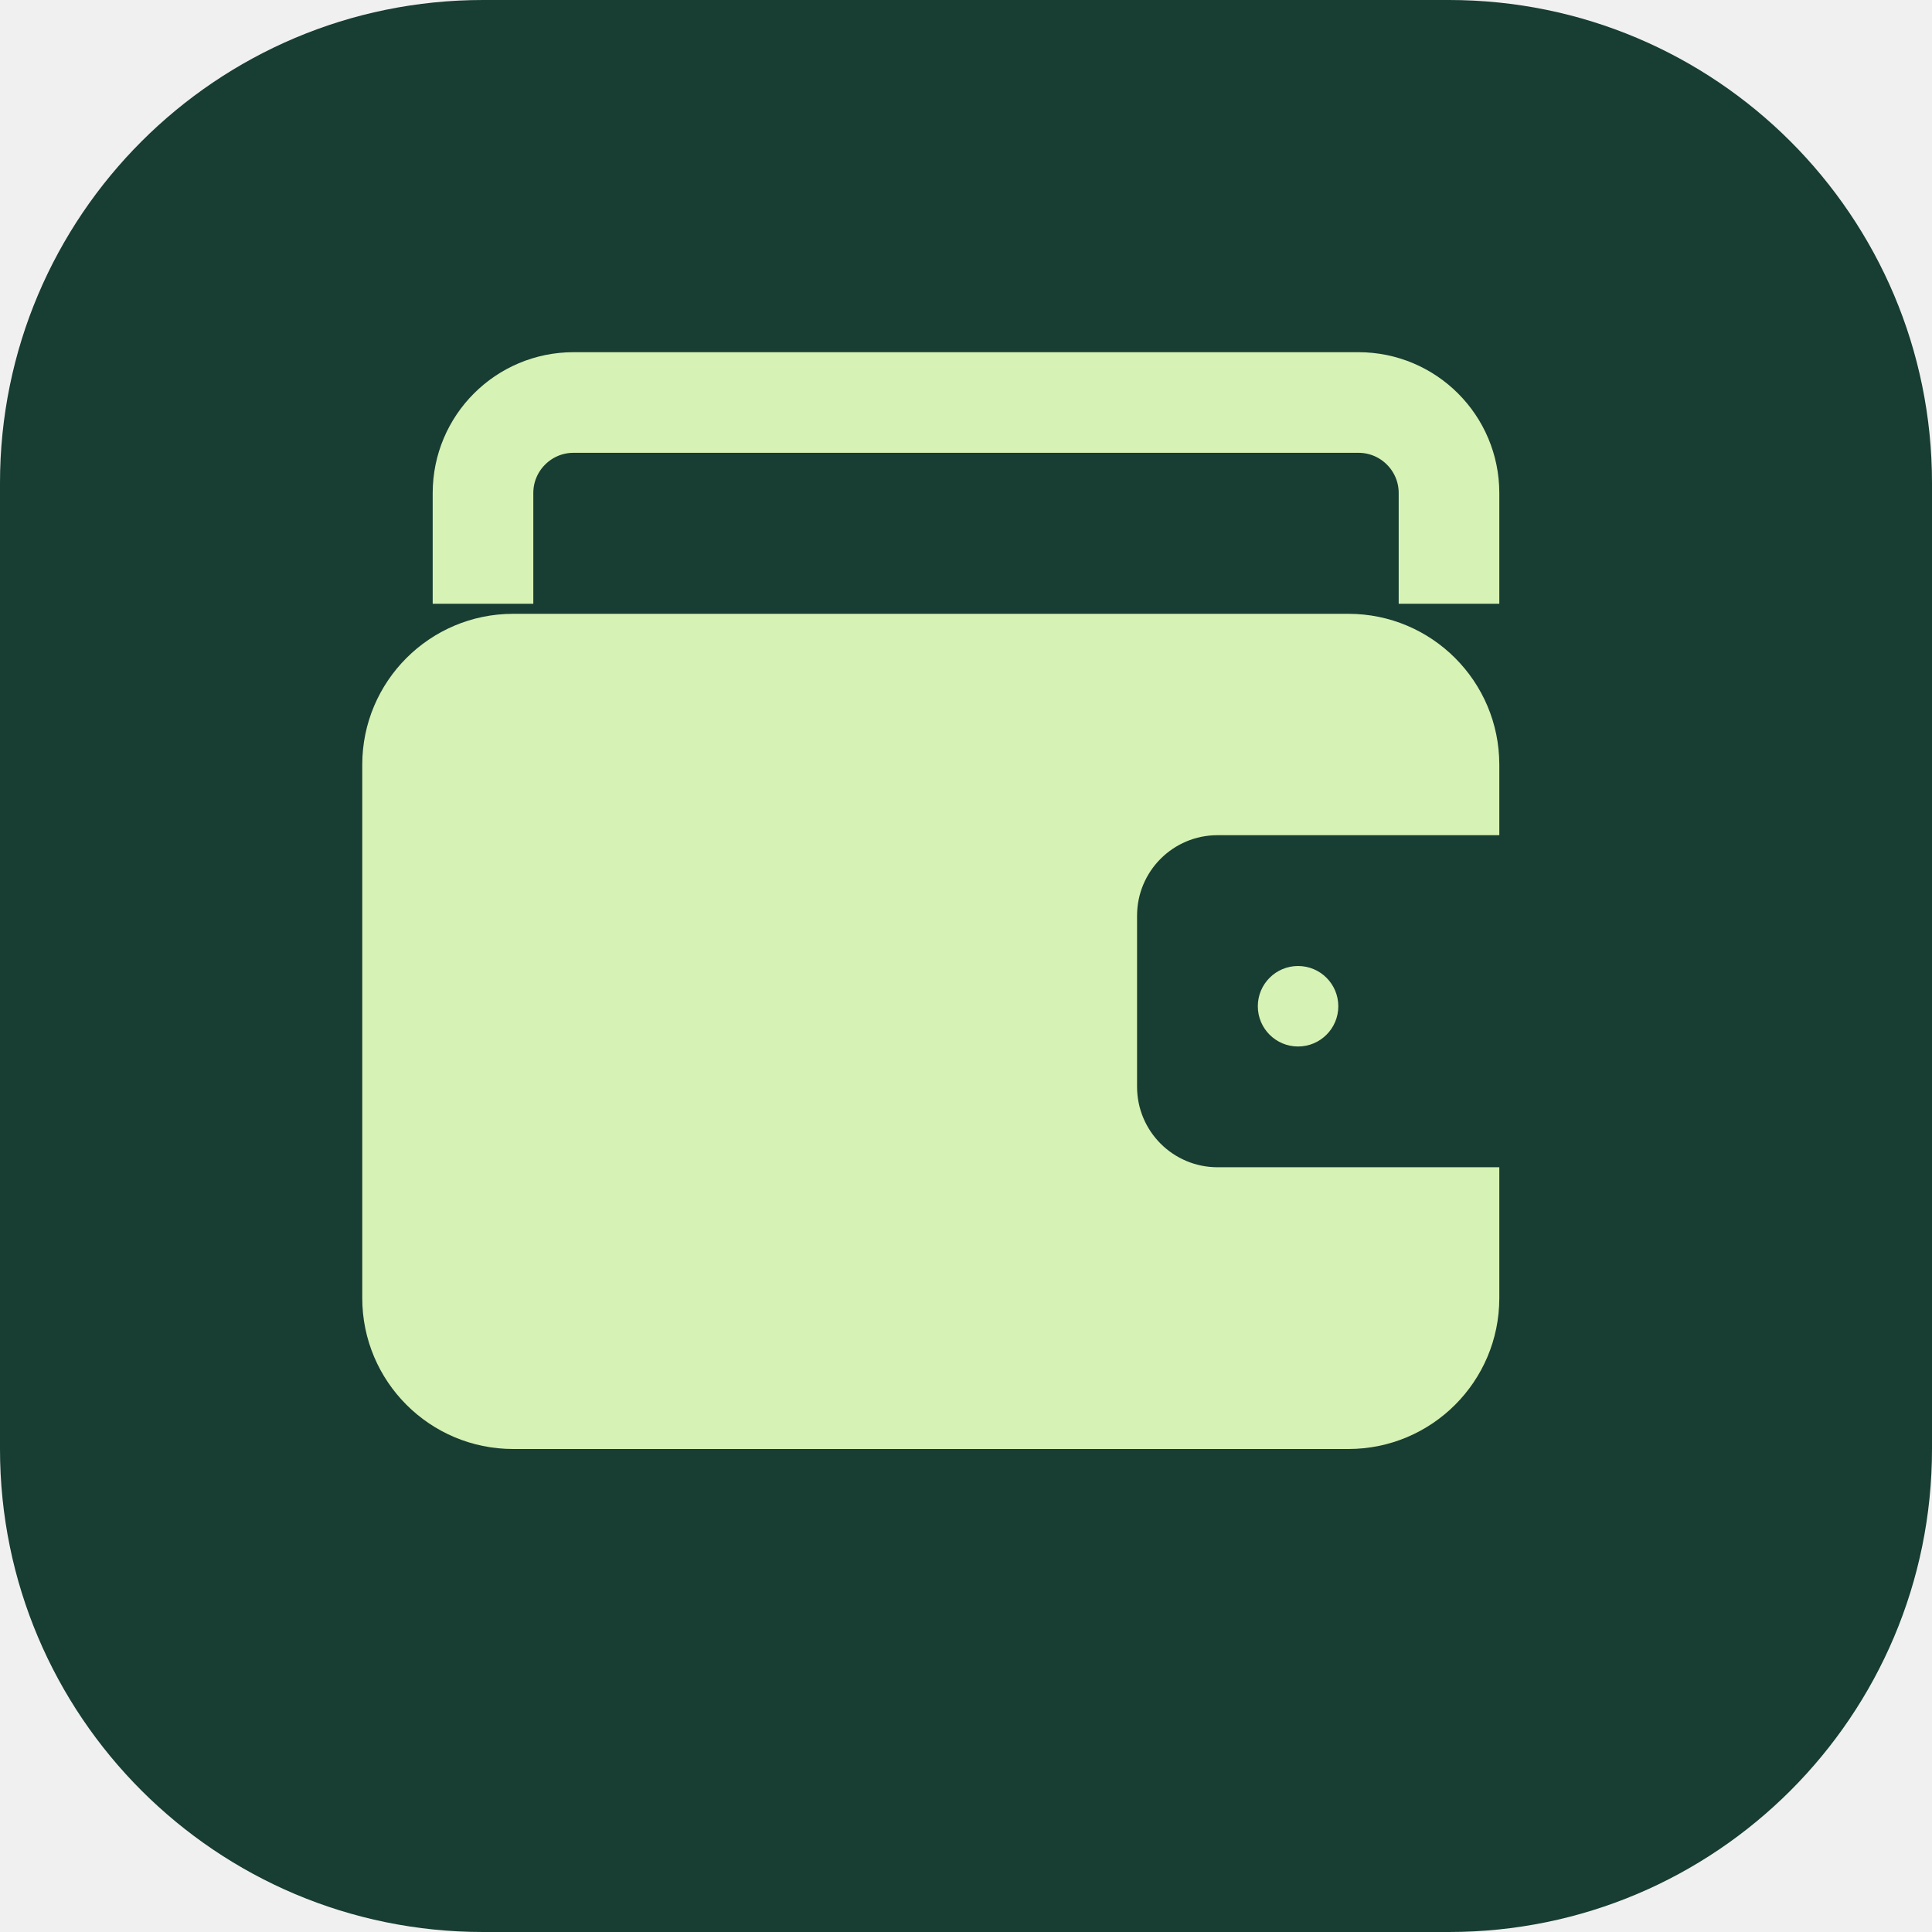
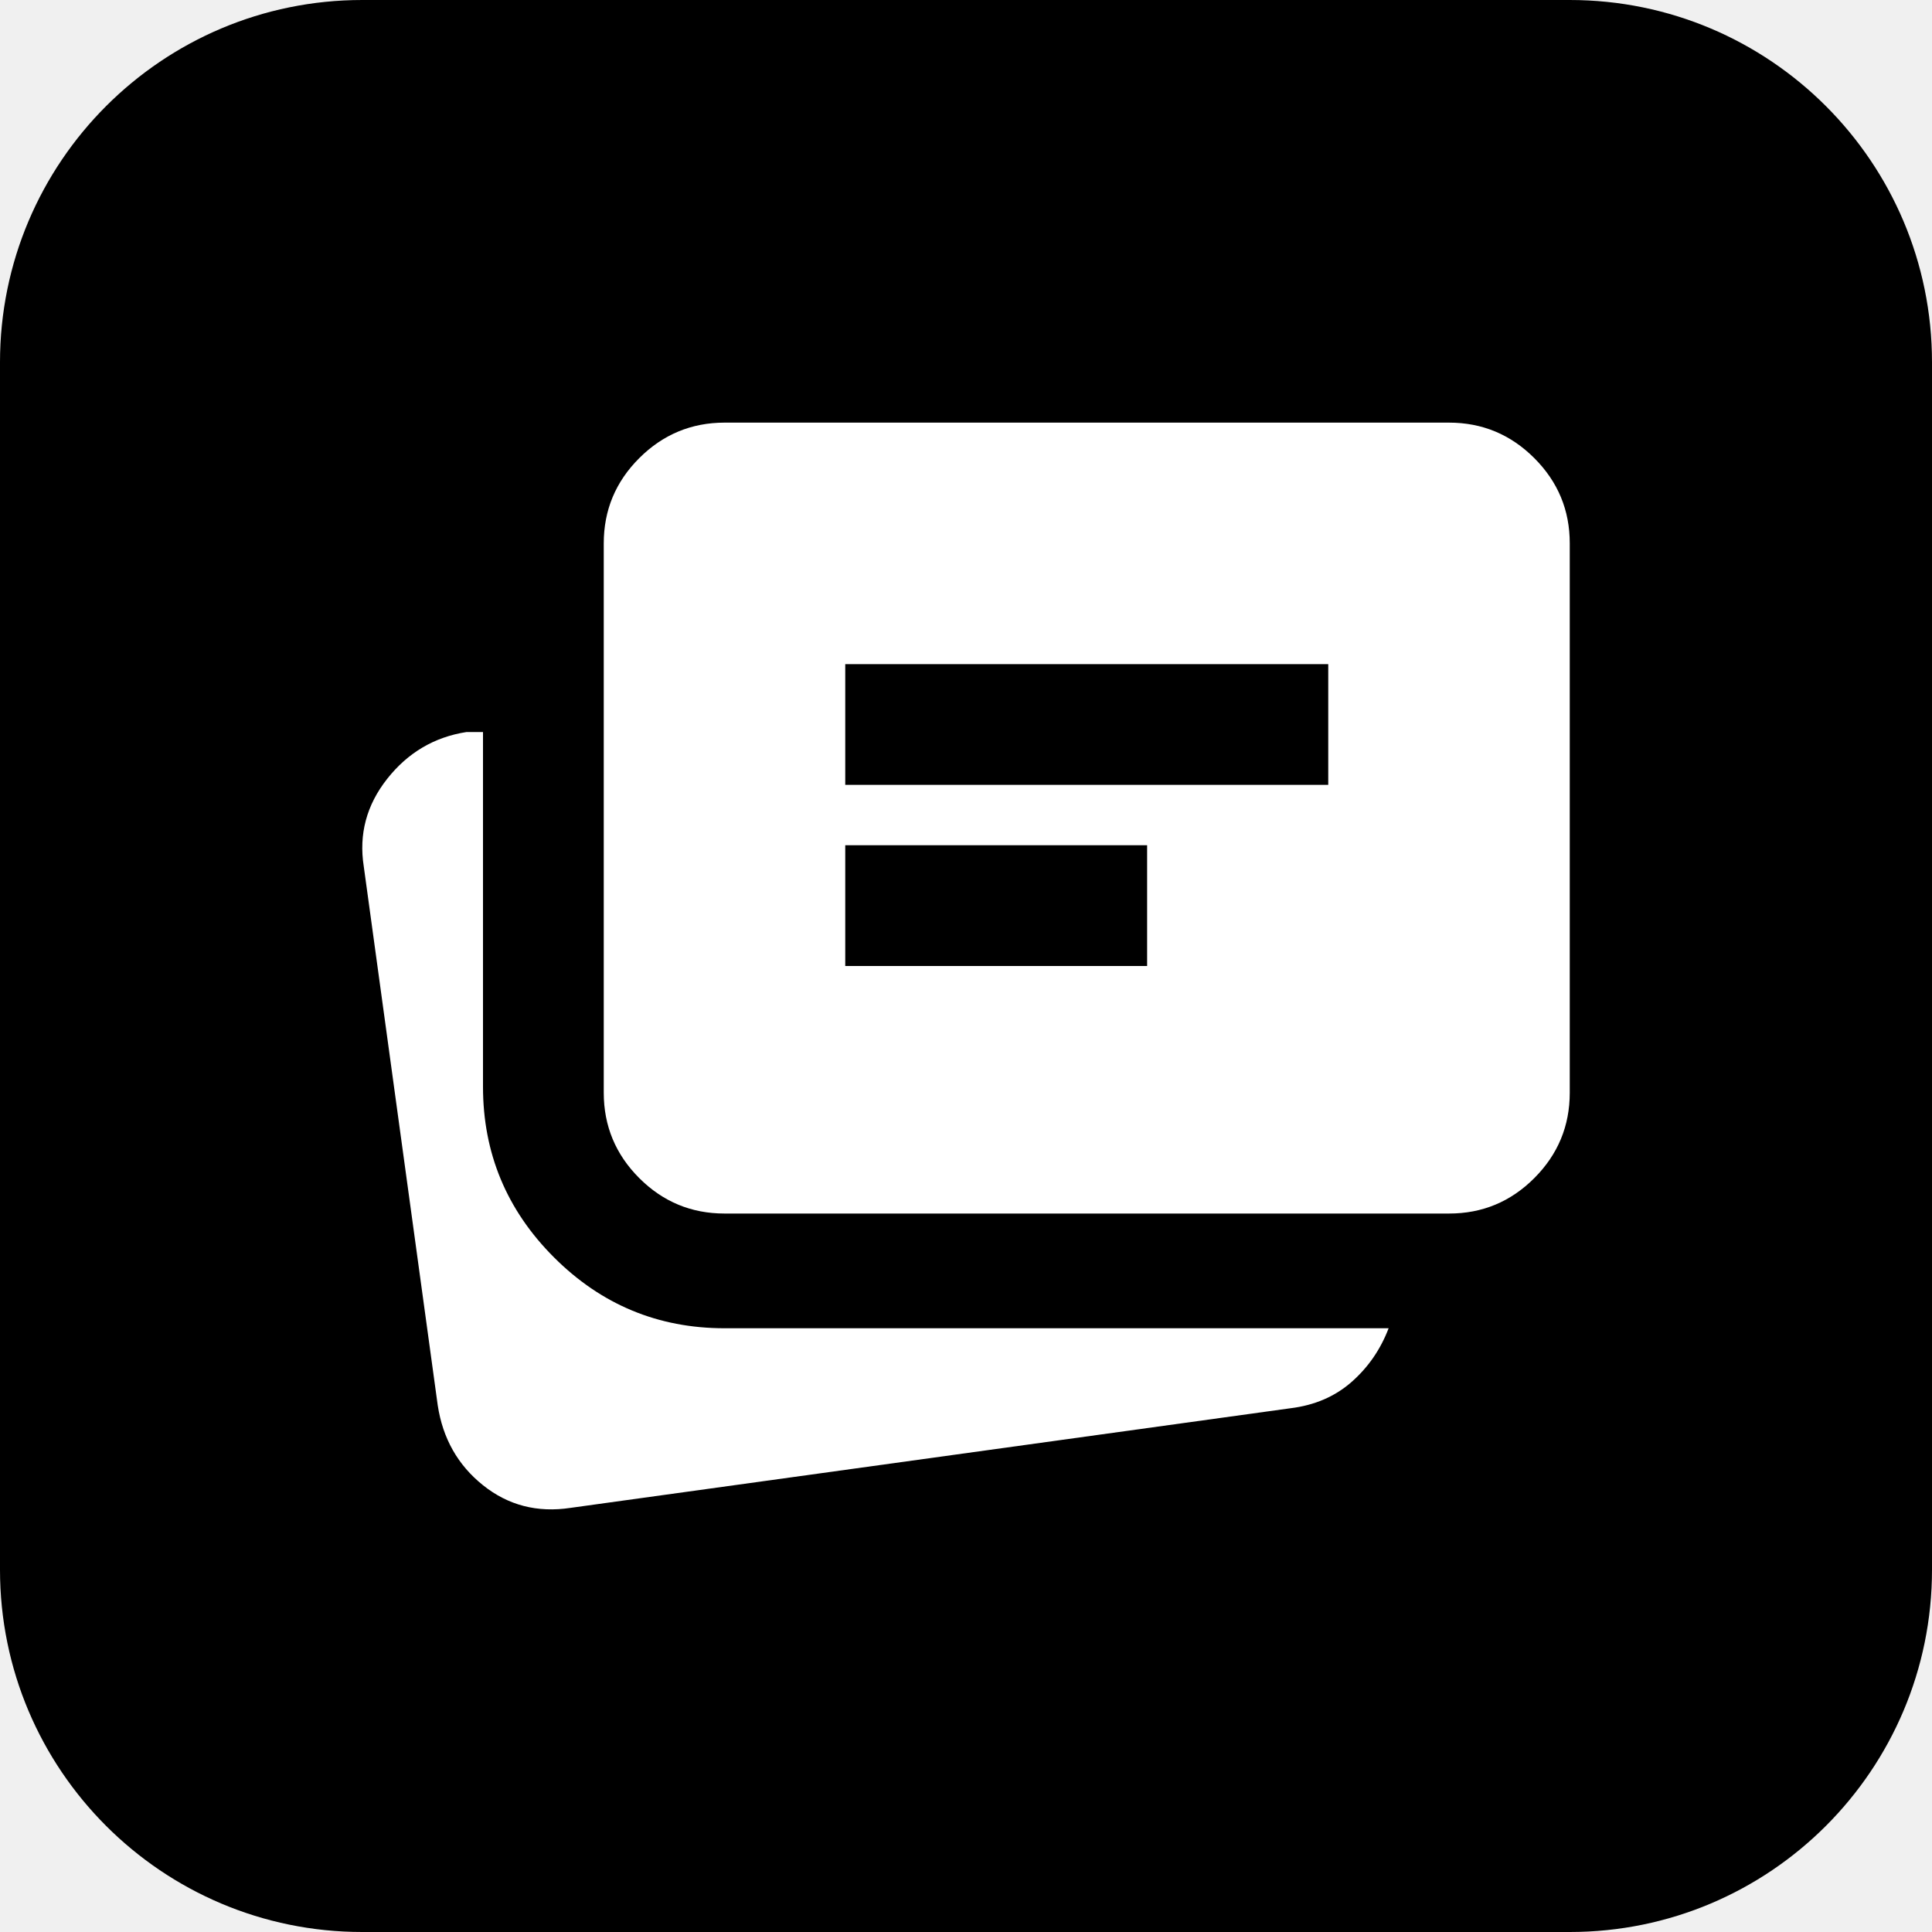
- <svg xmlns="http://www.w3.org/2000/svg" viewBox="0 0 192 192">
-   <rect width="192" height="192" rx="48" fill="#183d32" />
-   <rect x="36" y="61" width="113" height="83" rx="15" fill="#d6f2b4" />
-   <path d="M48 60V49a9 9 0 0 1 9-9h78a9 9 0 0 1 9 9v11" fill="none" stroke="#d6f2b4" stroke-width="10" />
-   <rect x="113" y="83" width="45" height="33" rx="8" fill="#183d32" />
-   <circle cx="129" cy="100" r="4" fill="#d6f2b4" />
+ <svg xmlns="http://www.w3.org/2000/svg" width="512" height="512" viewBox="0 0 512 512">
+   <rect width="512" height="512" rx="96" fill="#000" />
+   <svg x="64" y="64" width="384" height="384" viewBox="0 0 24 24">
+     <path fill="#fff" d="M5.45 20.975Q4.625 21.1 4 20.6t-.75-1.325L2.025 10.35q-.125-.8.388-1.45t1.312-.775H4V14q0 1.65 1.175 2.825T8 18h11q-.2.525-.612.888t-1.013.437zM8 16.1q-.825 0-1.412-.587T6 14.1V5q0-.825.588-1.412T8 3h12q.825 0 1.413.588T22 5v9.1q0 .825-.587 1.413T20 16.1zM10 9h8V7h-8zm0 3h5v-2h-5z" />
+   </svg>
</svg>
